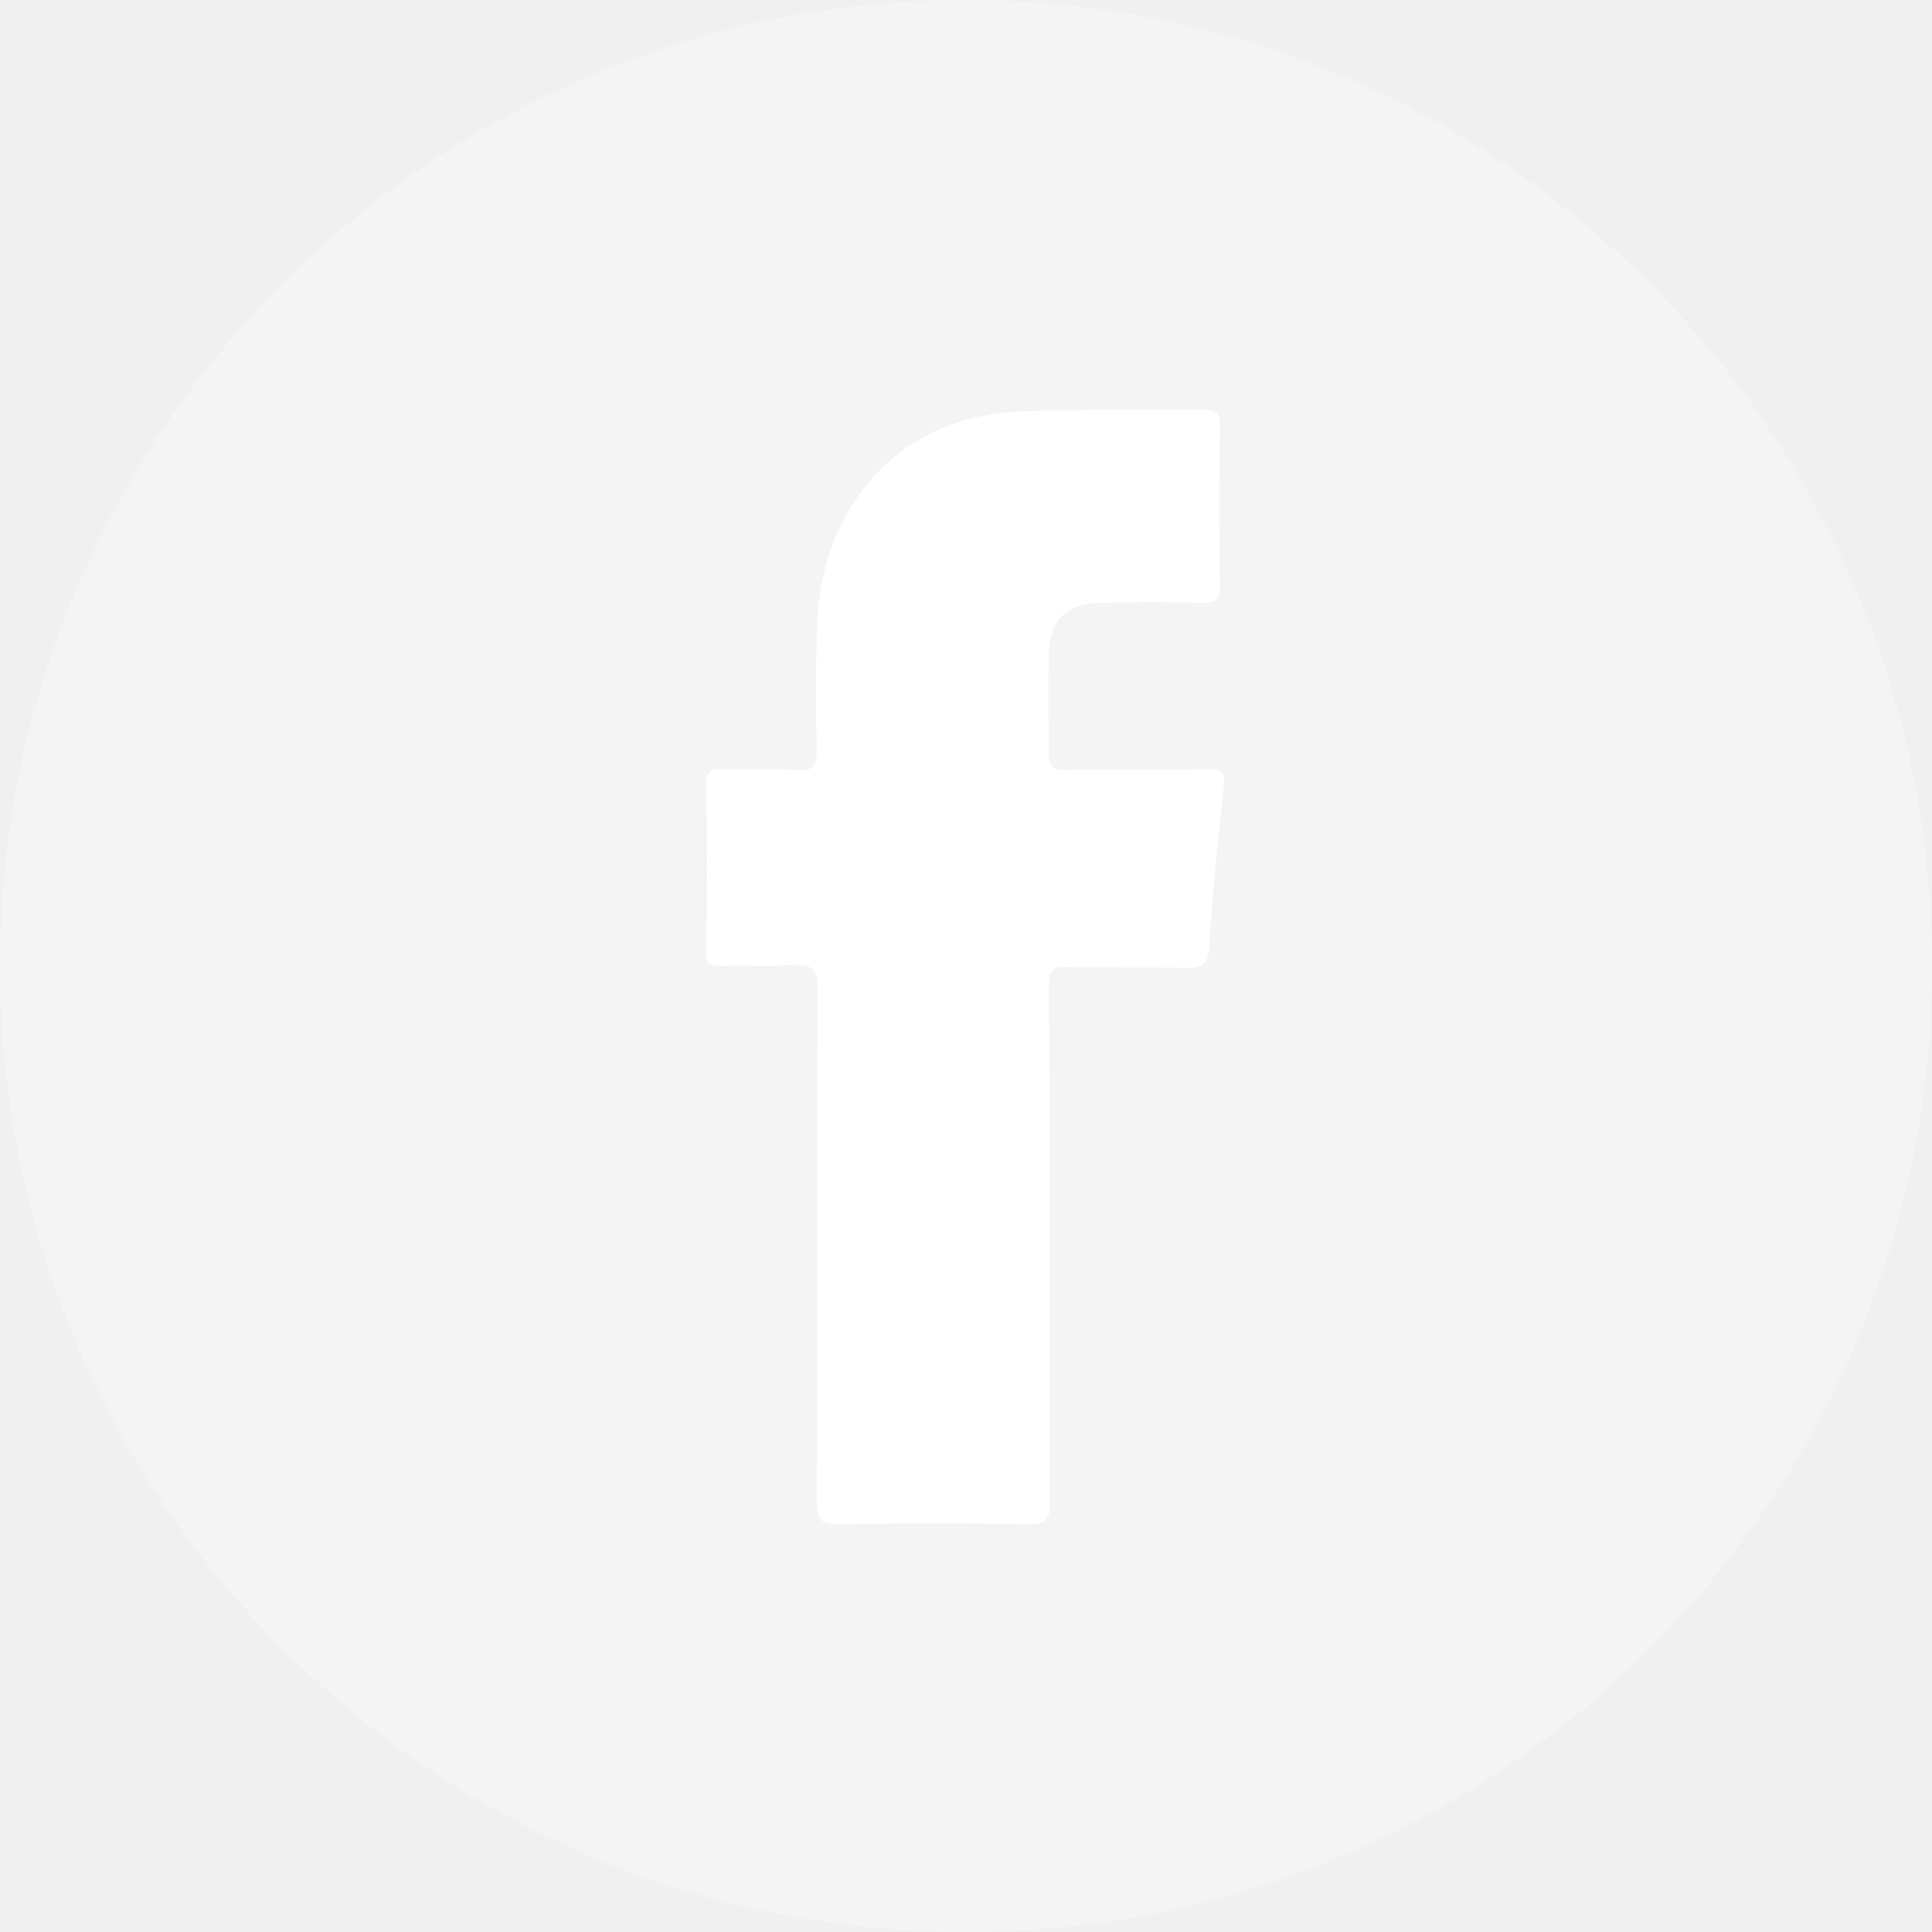
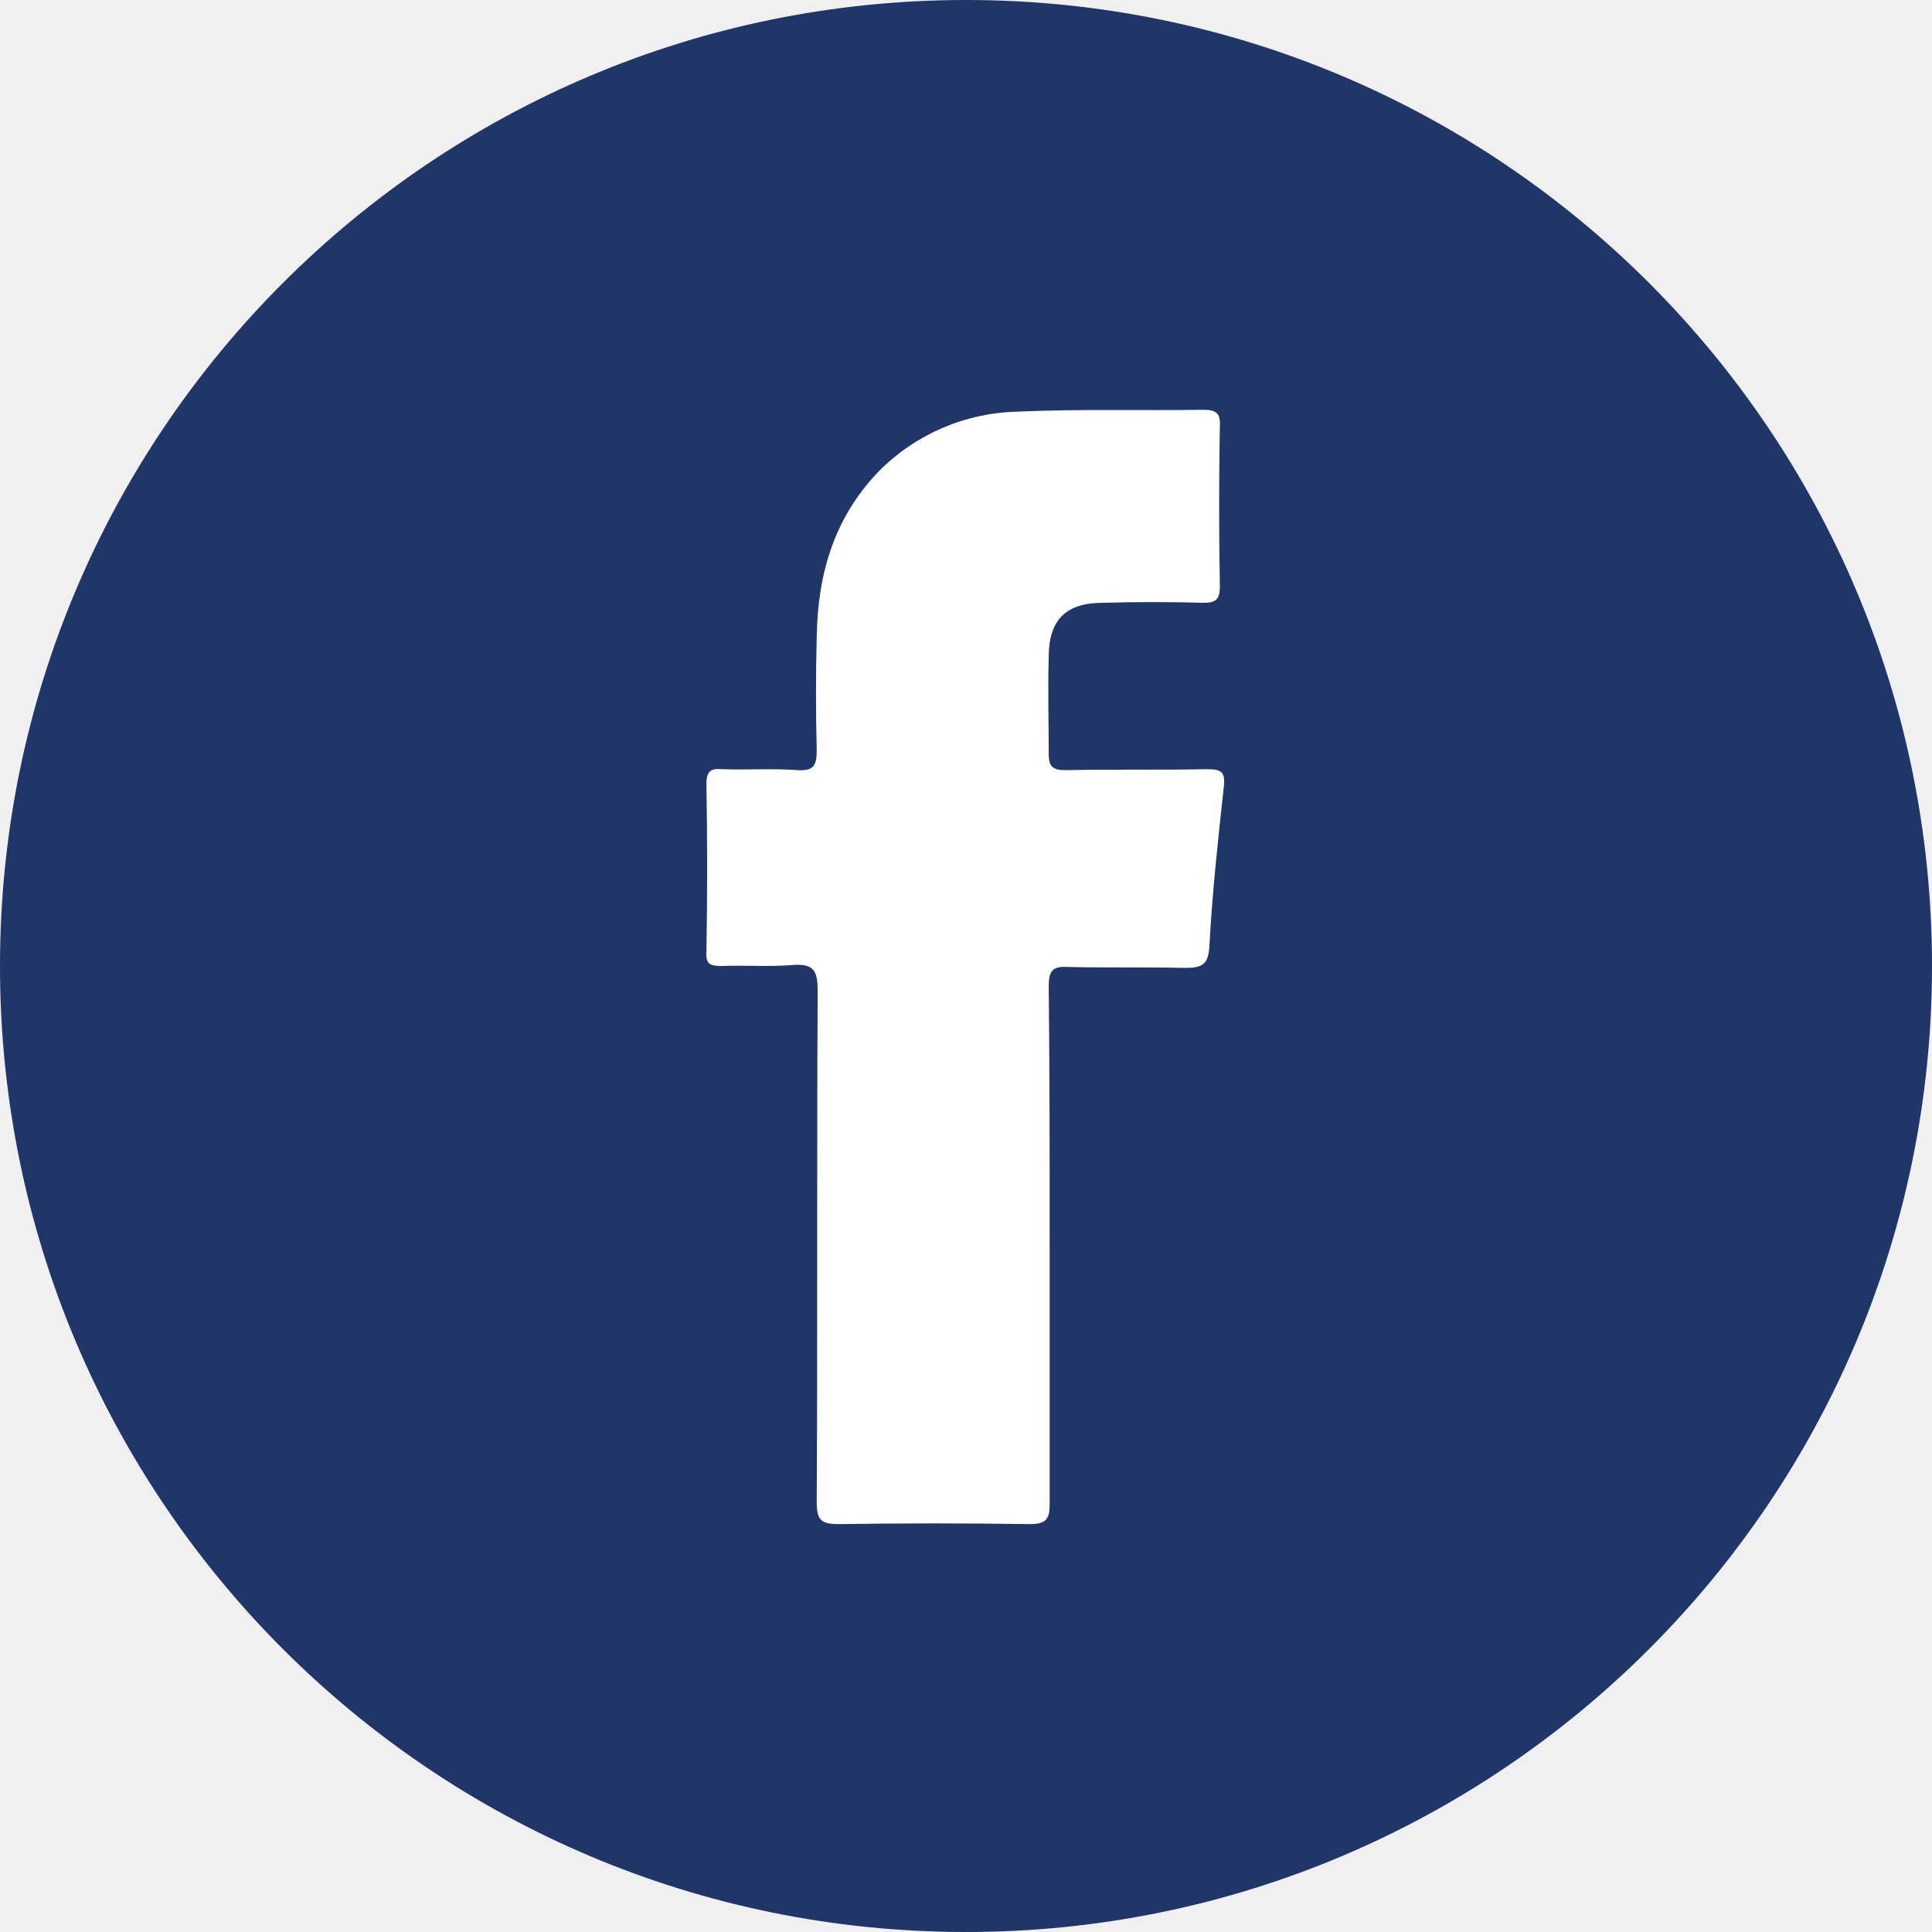
- <svg xmlns="http://www.w3.org/2000/svg" version="1.1" id="footer" x="0px" y="0px" viewBox="0 0 203.2 203.2" enable-background="new 0 0 203.2 203.2" xml:space="preserve">
-   <g>
-     <circle opacity="0.25" fill="#FFFFFF" cx="101.6" cy="101.6" r="101.6" />
-     <g id="XMLID_1732_">
-       <g>
-         <path id="XMLID_9_" fill="#FFFFFF" d="M110.4,130.9c0,9.1,0,18.2,0,27.3c0,1.6-0.4,2.1-2.1,2.1c-6.7-0.1-13.4-0.1-20.1,0     c-1.8,0-2.3-0.4-2.3-2.3c0.1-17.9,0-35.8,0.1-53.7c0-2.1-0.3-3-2.7-2.8c-2.4,0.2-4.9,0-7.4,0.1c-1.2,0-1.7-0.2-1.6-1.5     c0.1-5.9,0.1-11.8,0-17.7c0-1.3,0.5-1.6,1.6-1.5c2.7,0.1,5.3-0.1,8,0.1c1.7,0.1,2-0.5,2-2.1c-0.1-4-0.1-7.9,0-11.9     c0.1-6.6,1.8-12.5,6.5-17.4c4-4.1,9-6,14.5-6.3c6.6-0.3,13.1-0.1,19.7-0.2c1.3,0,1.8,0.4,1.7,1.7c-0.1,5.6-0.1,11.3,0,16.9     c0,1.4-0.5,1.7-1.7,1.7c-3.5-0.1-7.1-0.1-10.6,0c-3.9,0-5.7,1.8-5.7,5.7c-0.1,3.4,0,6.8,0,10.2c0,1.4,0.5,1.7,1.8,1.7     c5-0.1,10,0,14.9-0.1c1.6,0,1.9,0.4,1.7,2c-0.6,5.5-1.2,11-1.5,16.6c-0.1,2-0.8,2.3-2.6,2.3c-4.1-0.1-8.2,0-12.3-0.1     c-1.7-0.1-2,0.5-2,2.1C110.4,112.7,110.4,121.8,110.4,130.9z" />
-       </g>
-     </g>
-   </g>
+ <svg xmlns="http://www.w3.org/2000/svg" id="Layer_1" data-name="Layer 1" viewBox="0 0 203.2 203.2">
+   <defs>
+     <style>.cls-1{fill:#203568;}.cls-2{fill:#fff;}</style>
+   </defs>
+   <circle class="cls-1" cx="101.6" cy="101.6" r="101.6" />
+   <path class="cls-2" d="M110.4,130.9v27.3c0,1.6-.4,2.1-2.1,2.1q-10-.15-20.1,0c-1.8,0-2.3-.4-2.3-2.3.1-17.9,0-35.8.1-53.7,0-2.1-.3-3-2.7-2.8s-4.9,0-7.4.1c-1.2,0-1.7-.2-1.6-1.5q.15-8.85,0-17.7c0-1.3.5-1.6,1.6-1.5,2.7.1,5.3-.1,8,.1,1.7.1,2-.5,2-2.1-.1-4-.1-7.9,0-11.9.1-6.6,1.8-12.5,6.5-17.4a21.17,21.17,0,0,1,14.5-6.3c6.6-.3,13.1-.1,19.7-.2,1.3,0,1.8.4,1.7,1.7-.1,5.6-.1,11.3,0,16.9,0,1.4-.5,1.7-1.7,1.7-3.5-.1-7.1-.1-10.6,0-3.9,0-5.7,1.8-5.7,5.7-.1,3.4,0,6.8,0,10.2,0,1.4.5,1.7,1.8,1.7,5-.1,10,0,14.9-.1,1.6,0,1.9.4,1.7,2-.6,5.5-1.2,11-1.5,16.6-.1,2-.8,2.3-2.6,2.3-4.1-.1-8.2,0-12.3-.1-1.7-.1-2,.5-2,2.1C110.4,112.7,110.4,121.8,110.4,130.9Z" />
</svg>
